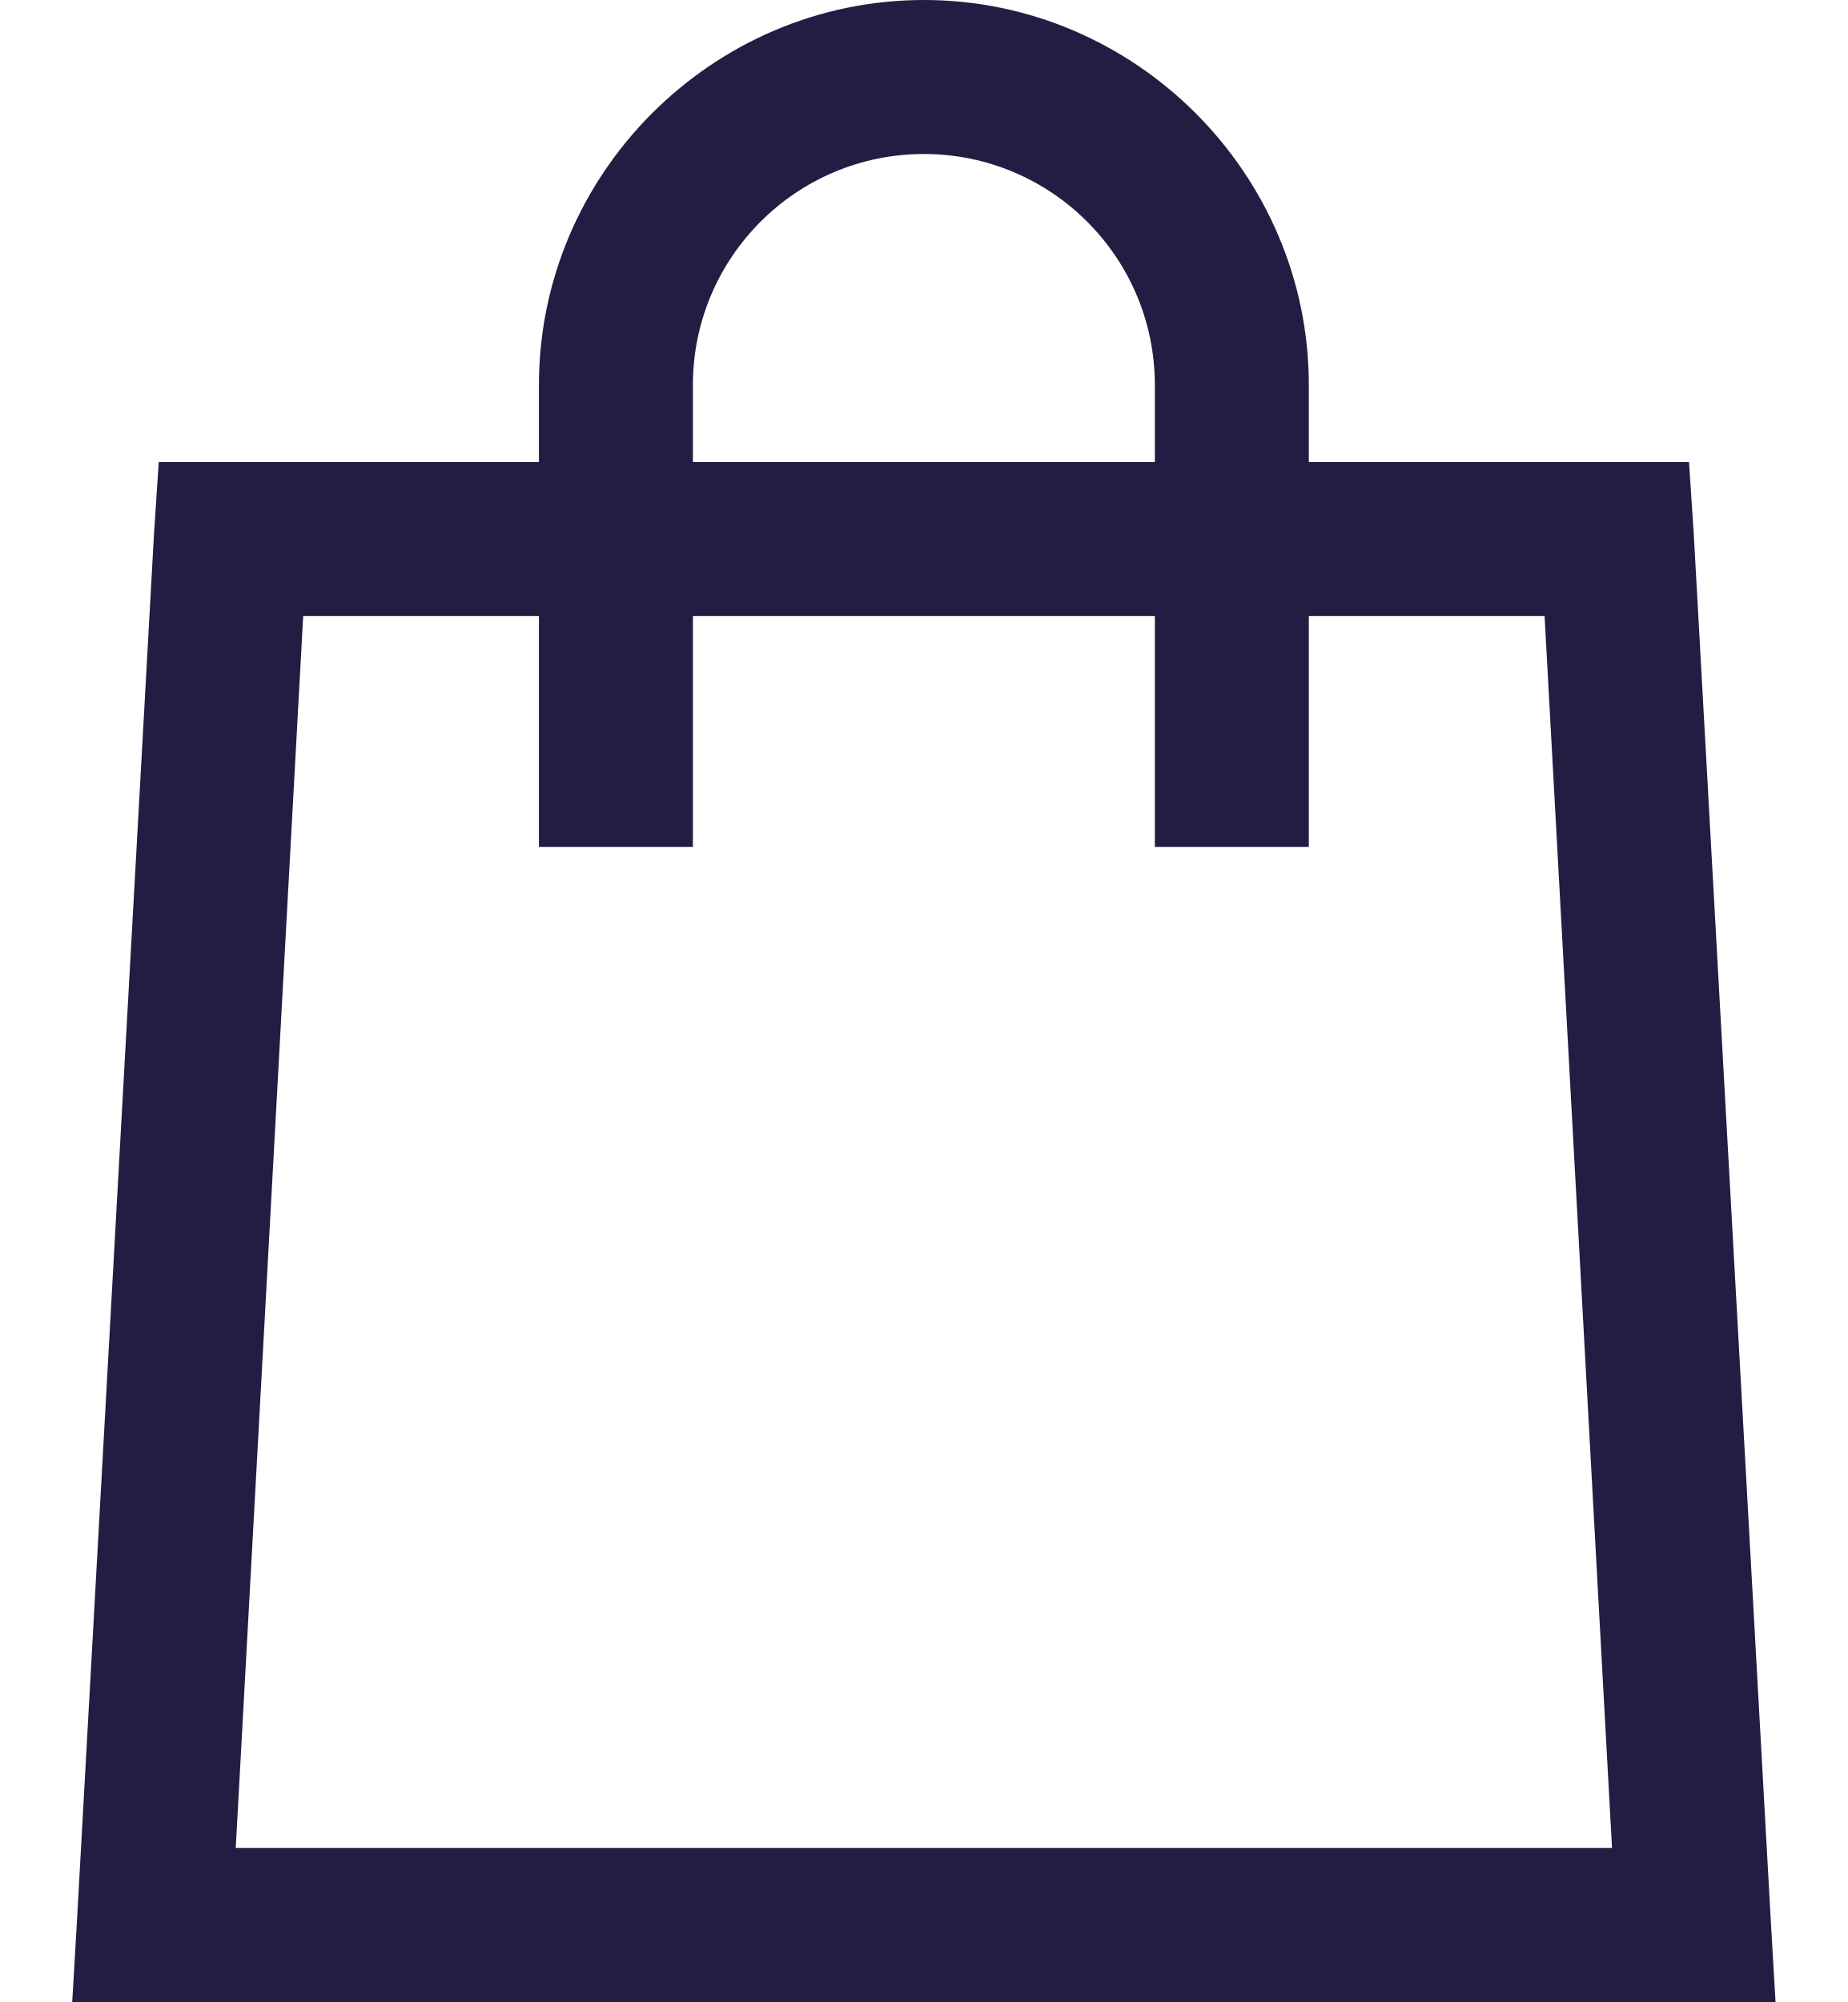
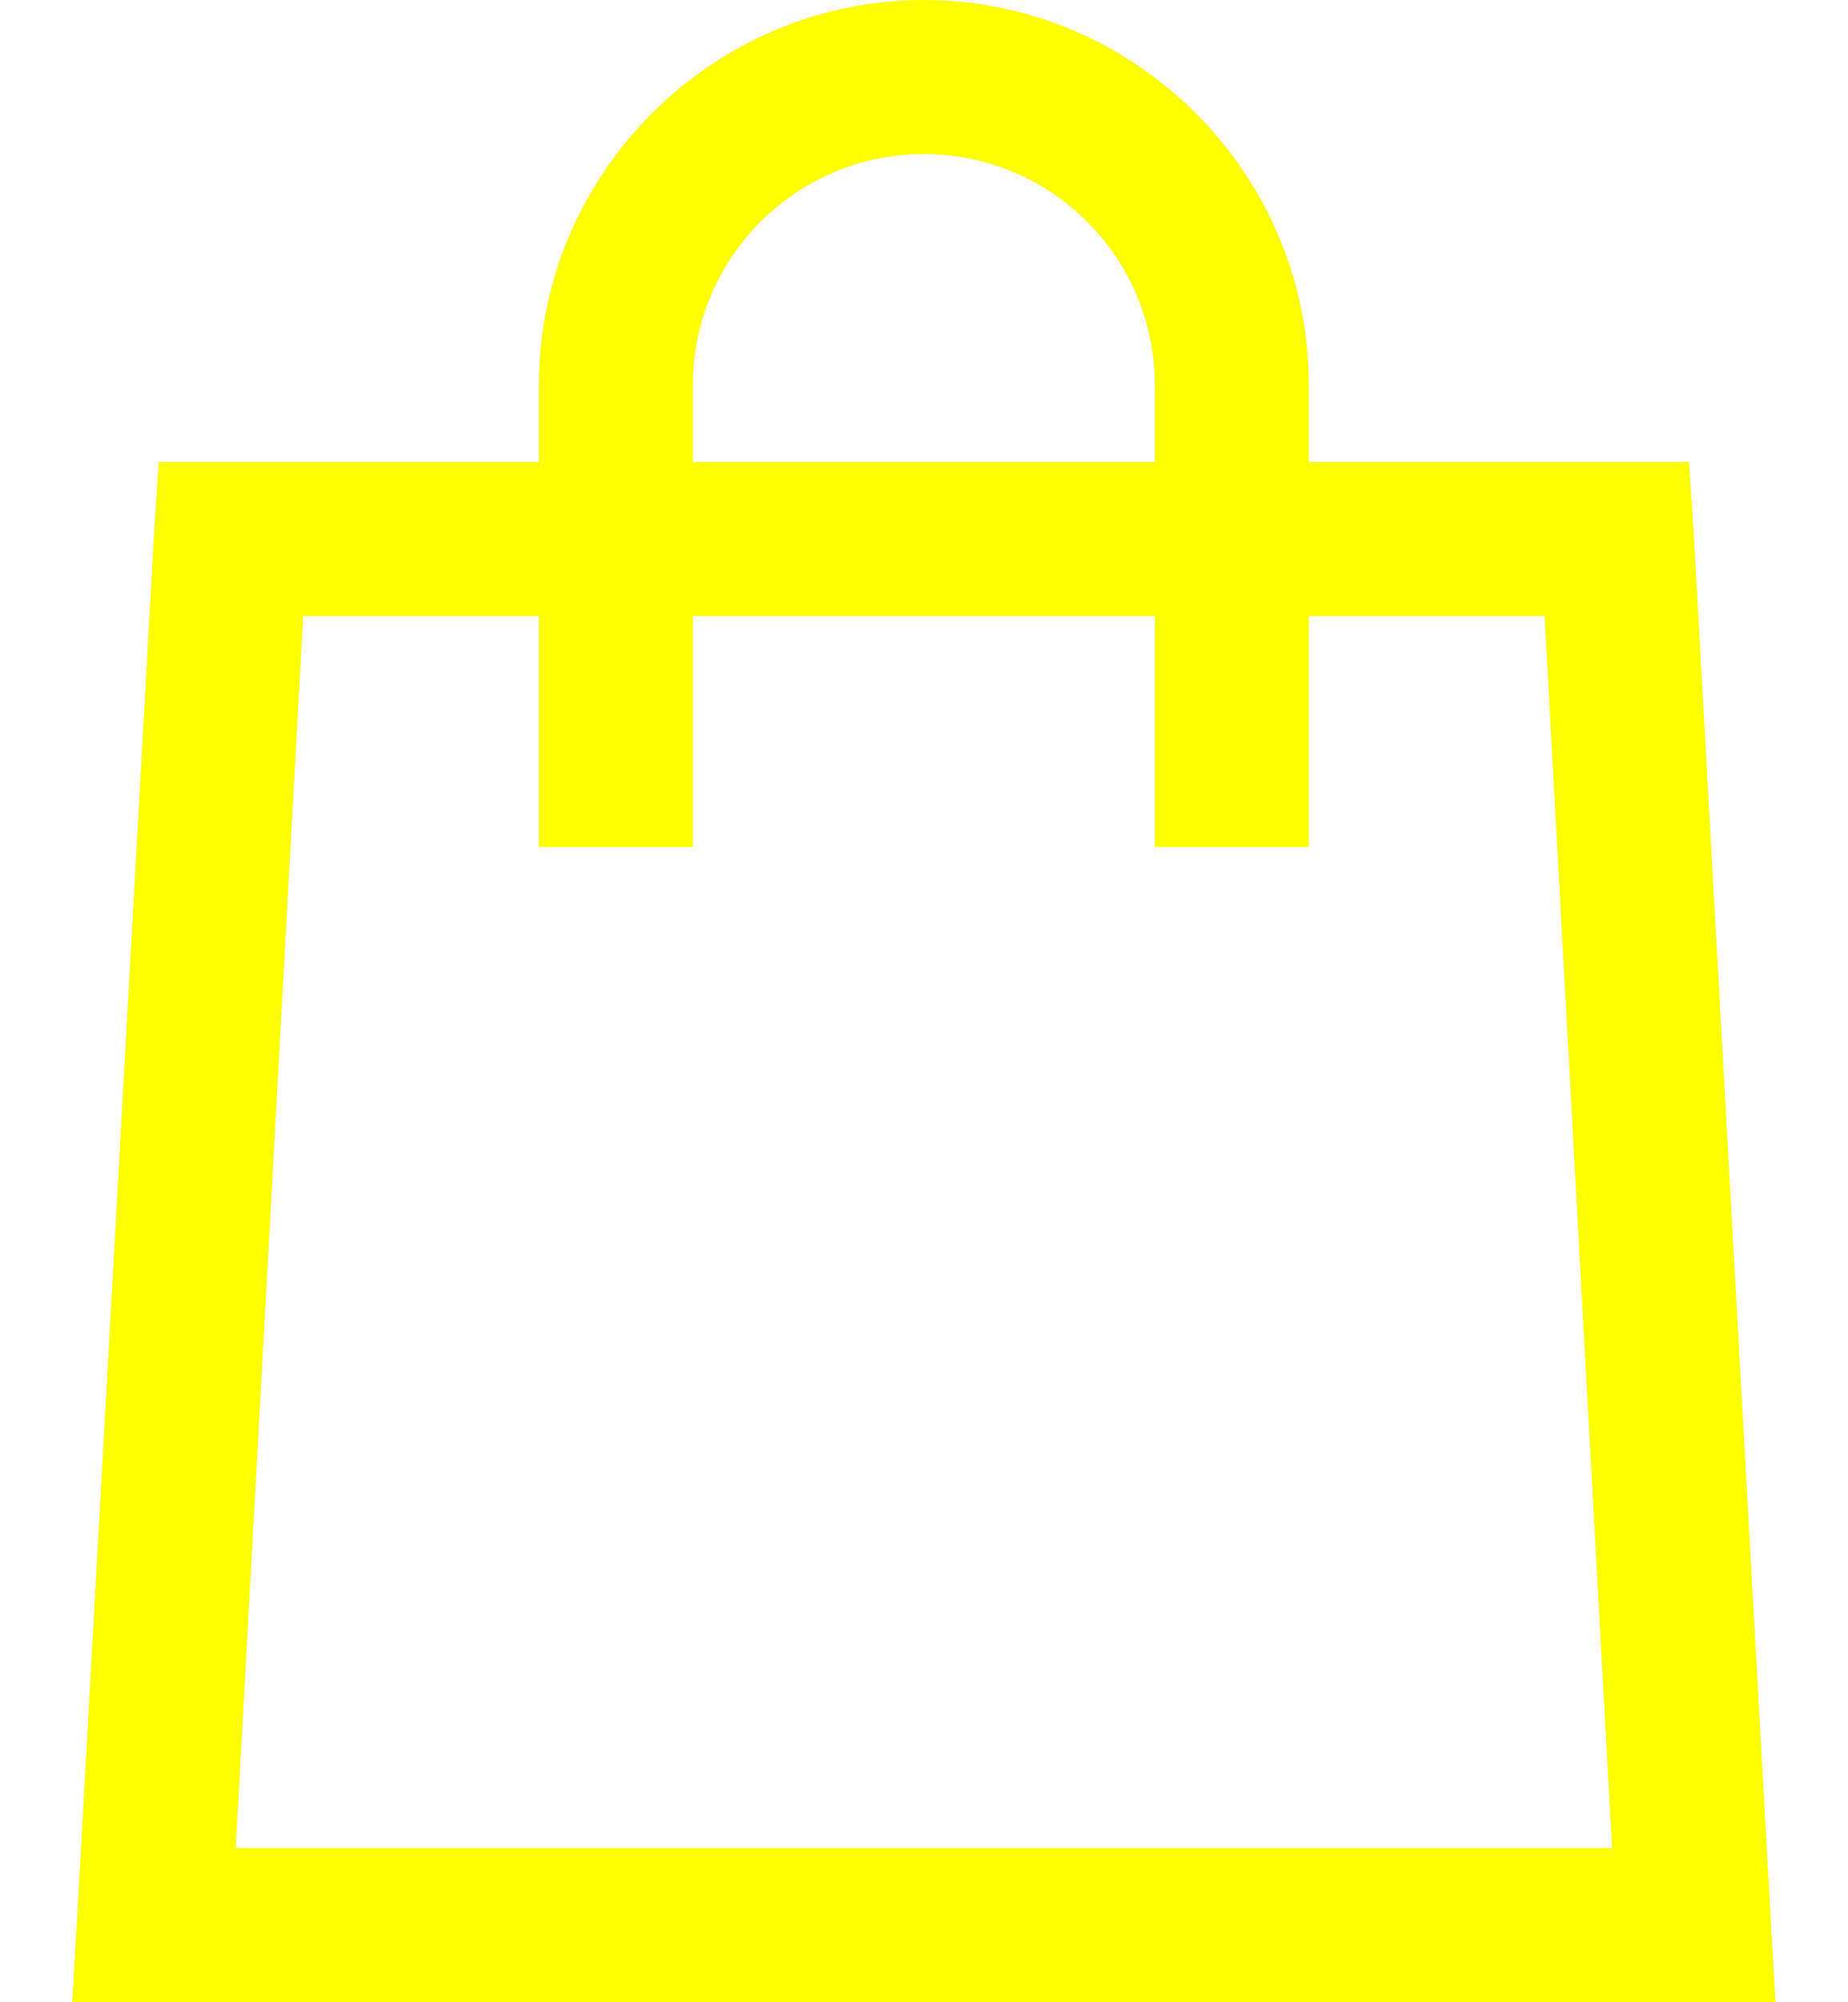
<svg xmlns="http://www.w3.org/2000/svg" width="24px" height="26px" viewBox="0 0 24 26" version="1.1">
  <g id="Page-1" stroke="none" stroke-width="1" fill="none" fill-rule="evenodd">
-     <g id="cart" fill="#231D43" fill-rule="nonzero">
+     <g id="cart" fill="yellow" fill-rule="nonzero">
      <path d="M12,0 C9.254,0 7,2.254 7,5 L7,6 L2.062,6 L2,6.938 L1,24.938 L0.938,26 L23.062,26 L23,24.938 L22,6.938 L21.938,6 L17,6 L17,5 C17,2.254 14.746,0 12,0 Z M12,2 C13.656,2 15,3.344 15,5 L15,6 L9,6 L9,5 C9,3.344 10.344,2 12,2 Z M3.938,8 L7,8 L7,11 L9,11 L9,8 L15,8 L15,11 L17,11 L17,8 L20.062,8 L20.938,24 L3.062,24 L3.938,8 Z" id="Shape" />
    </g>
  </g>
</svg>
